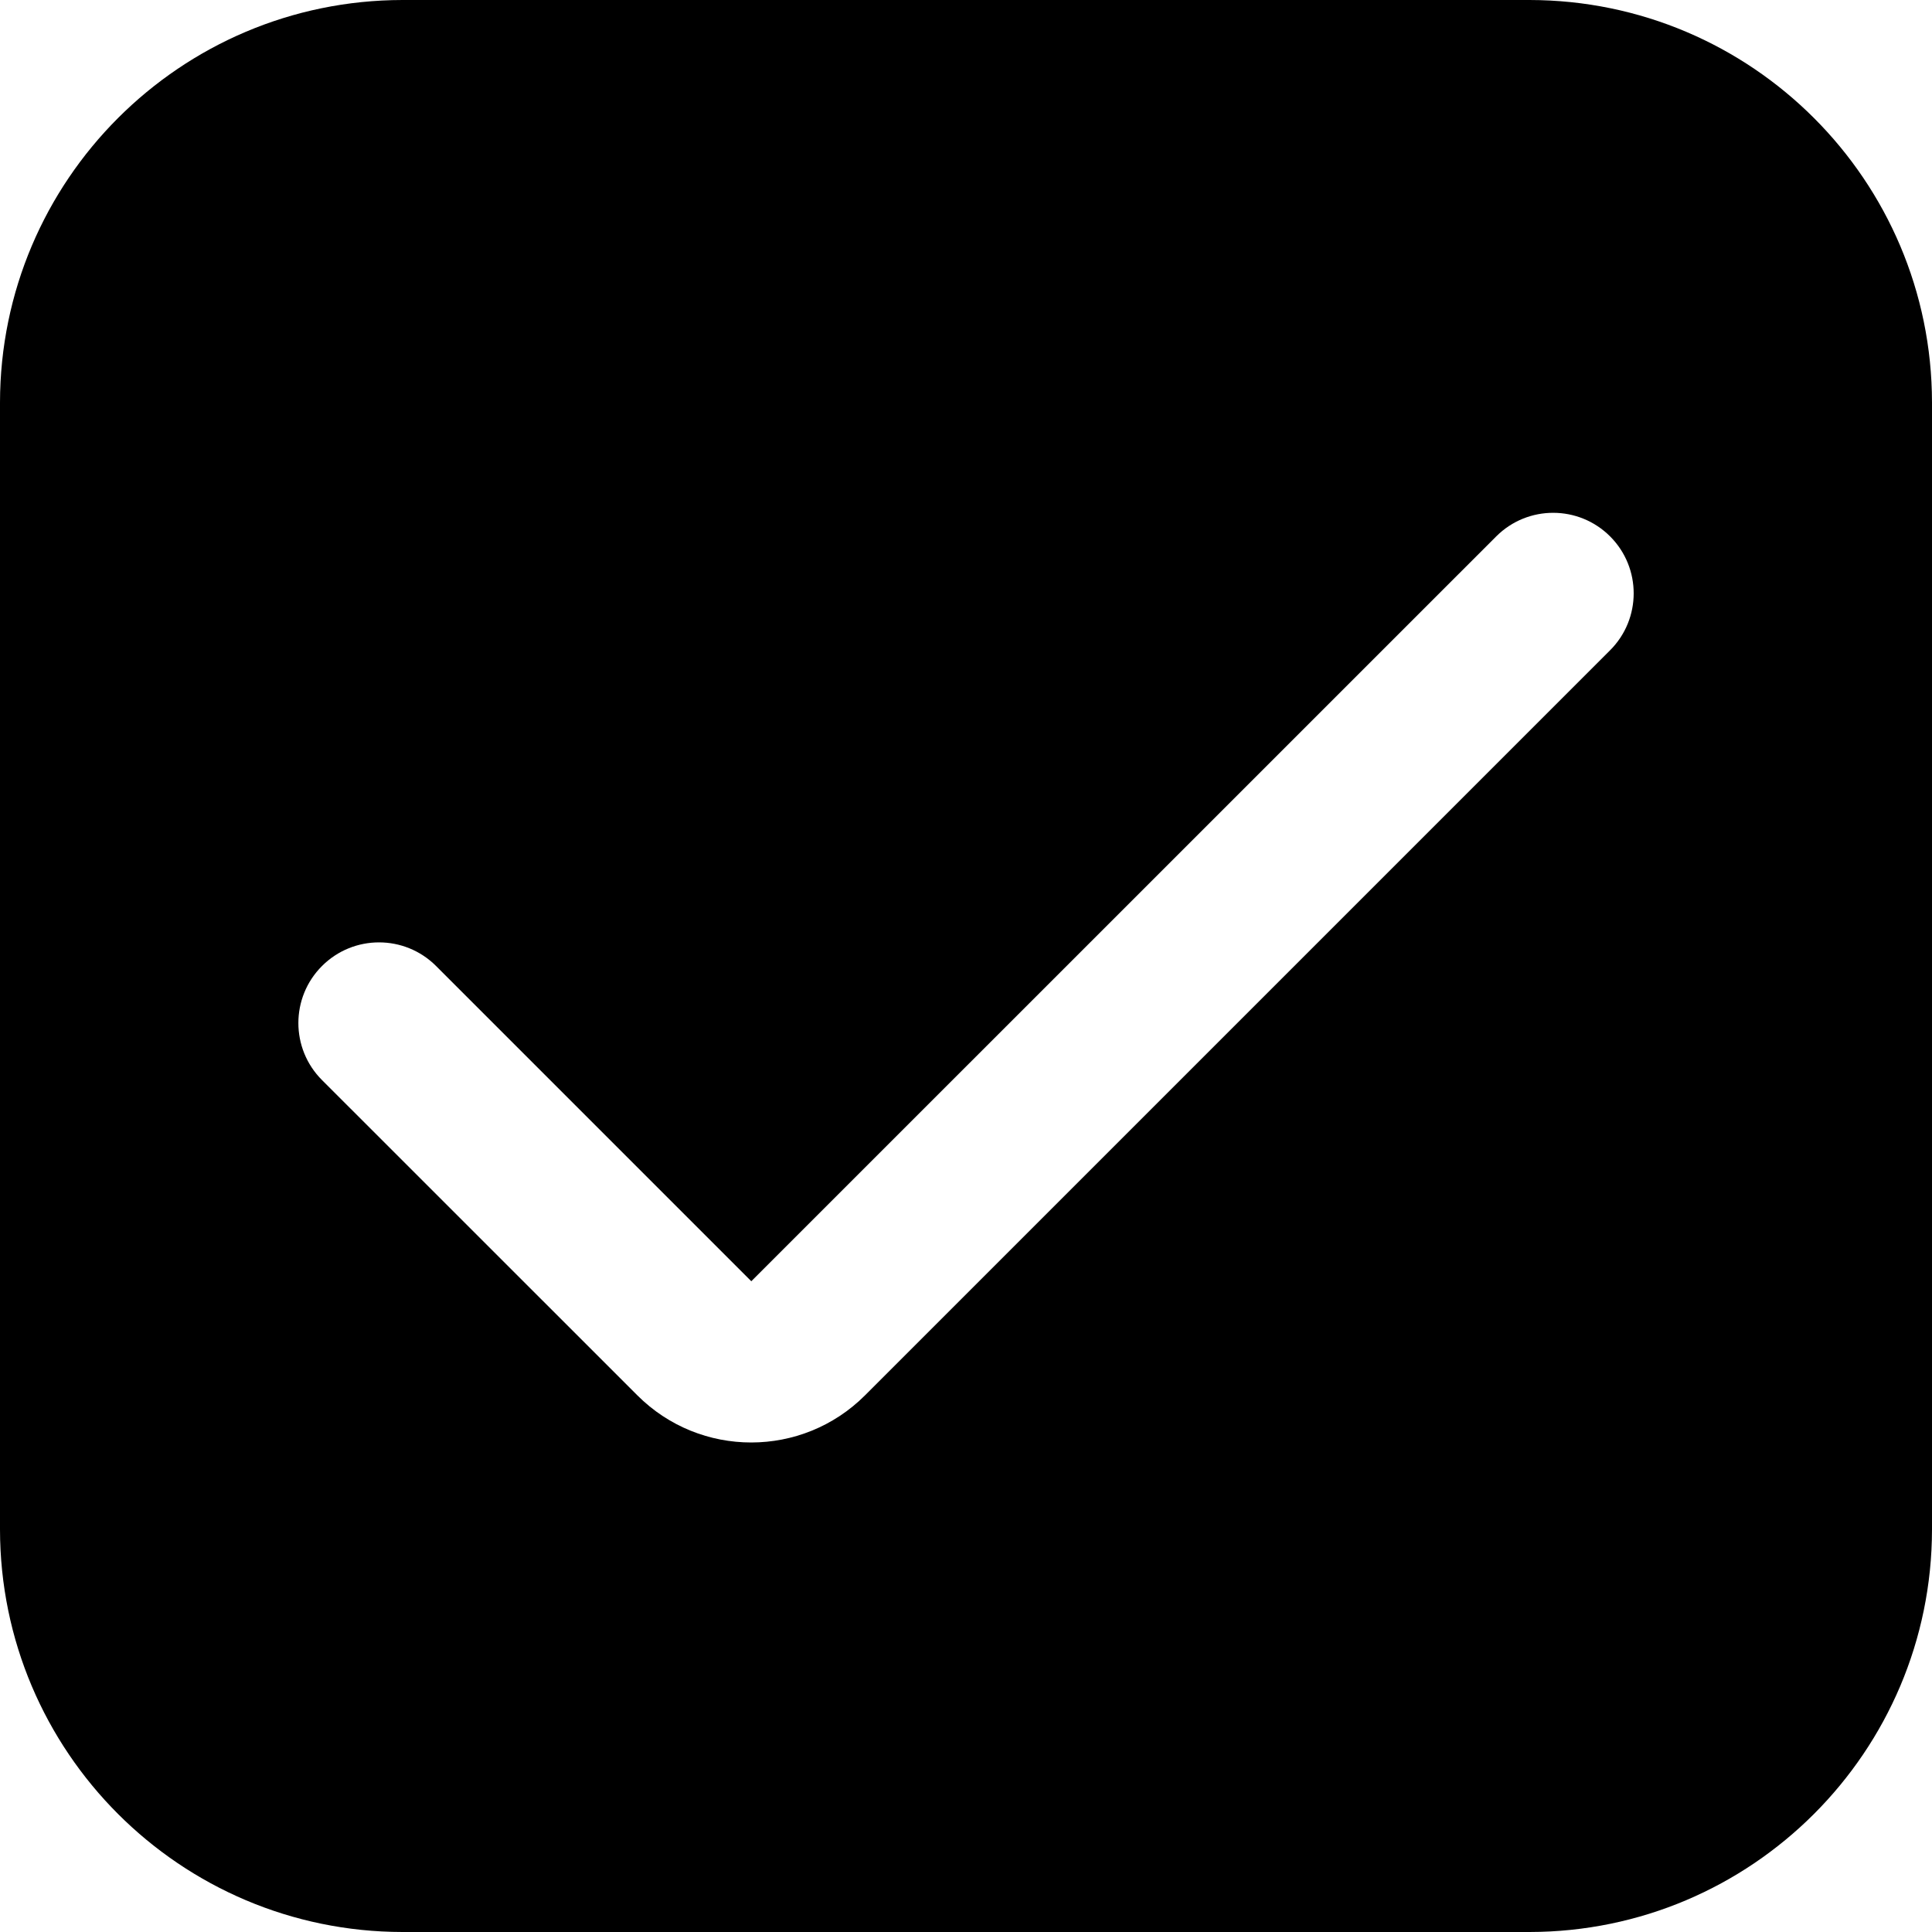
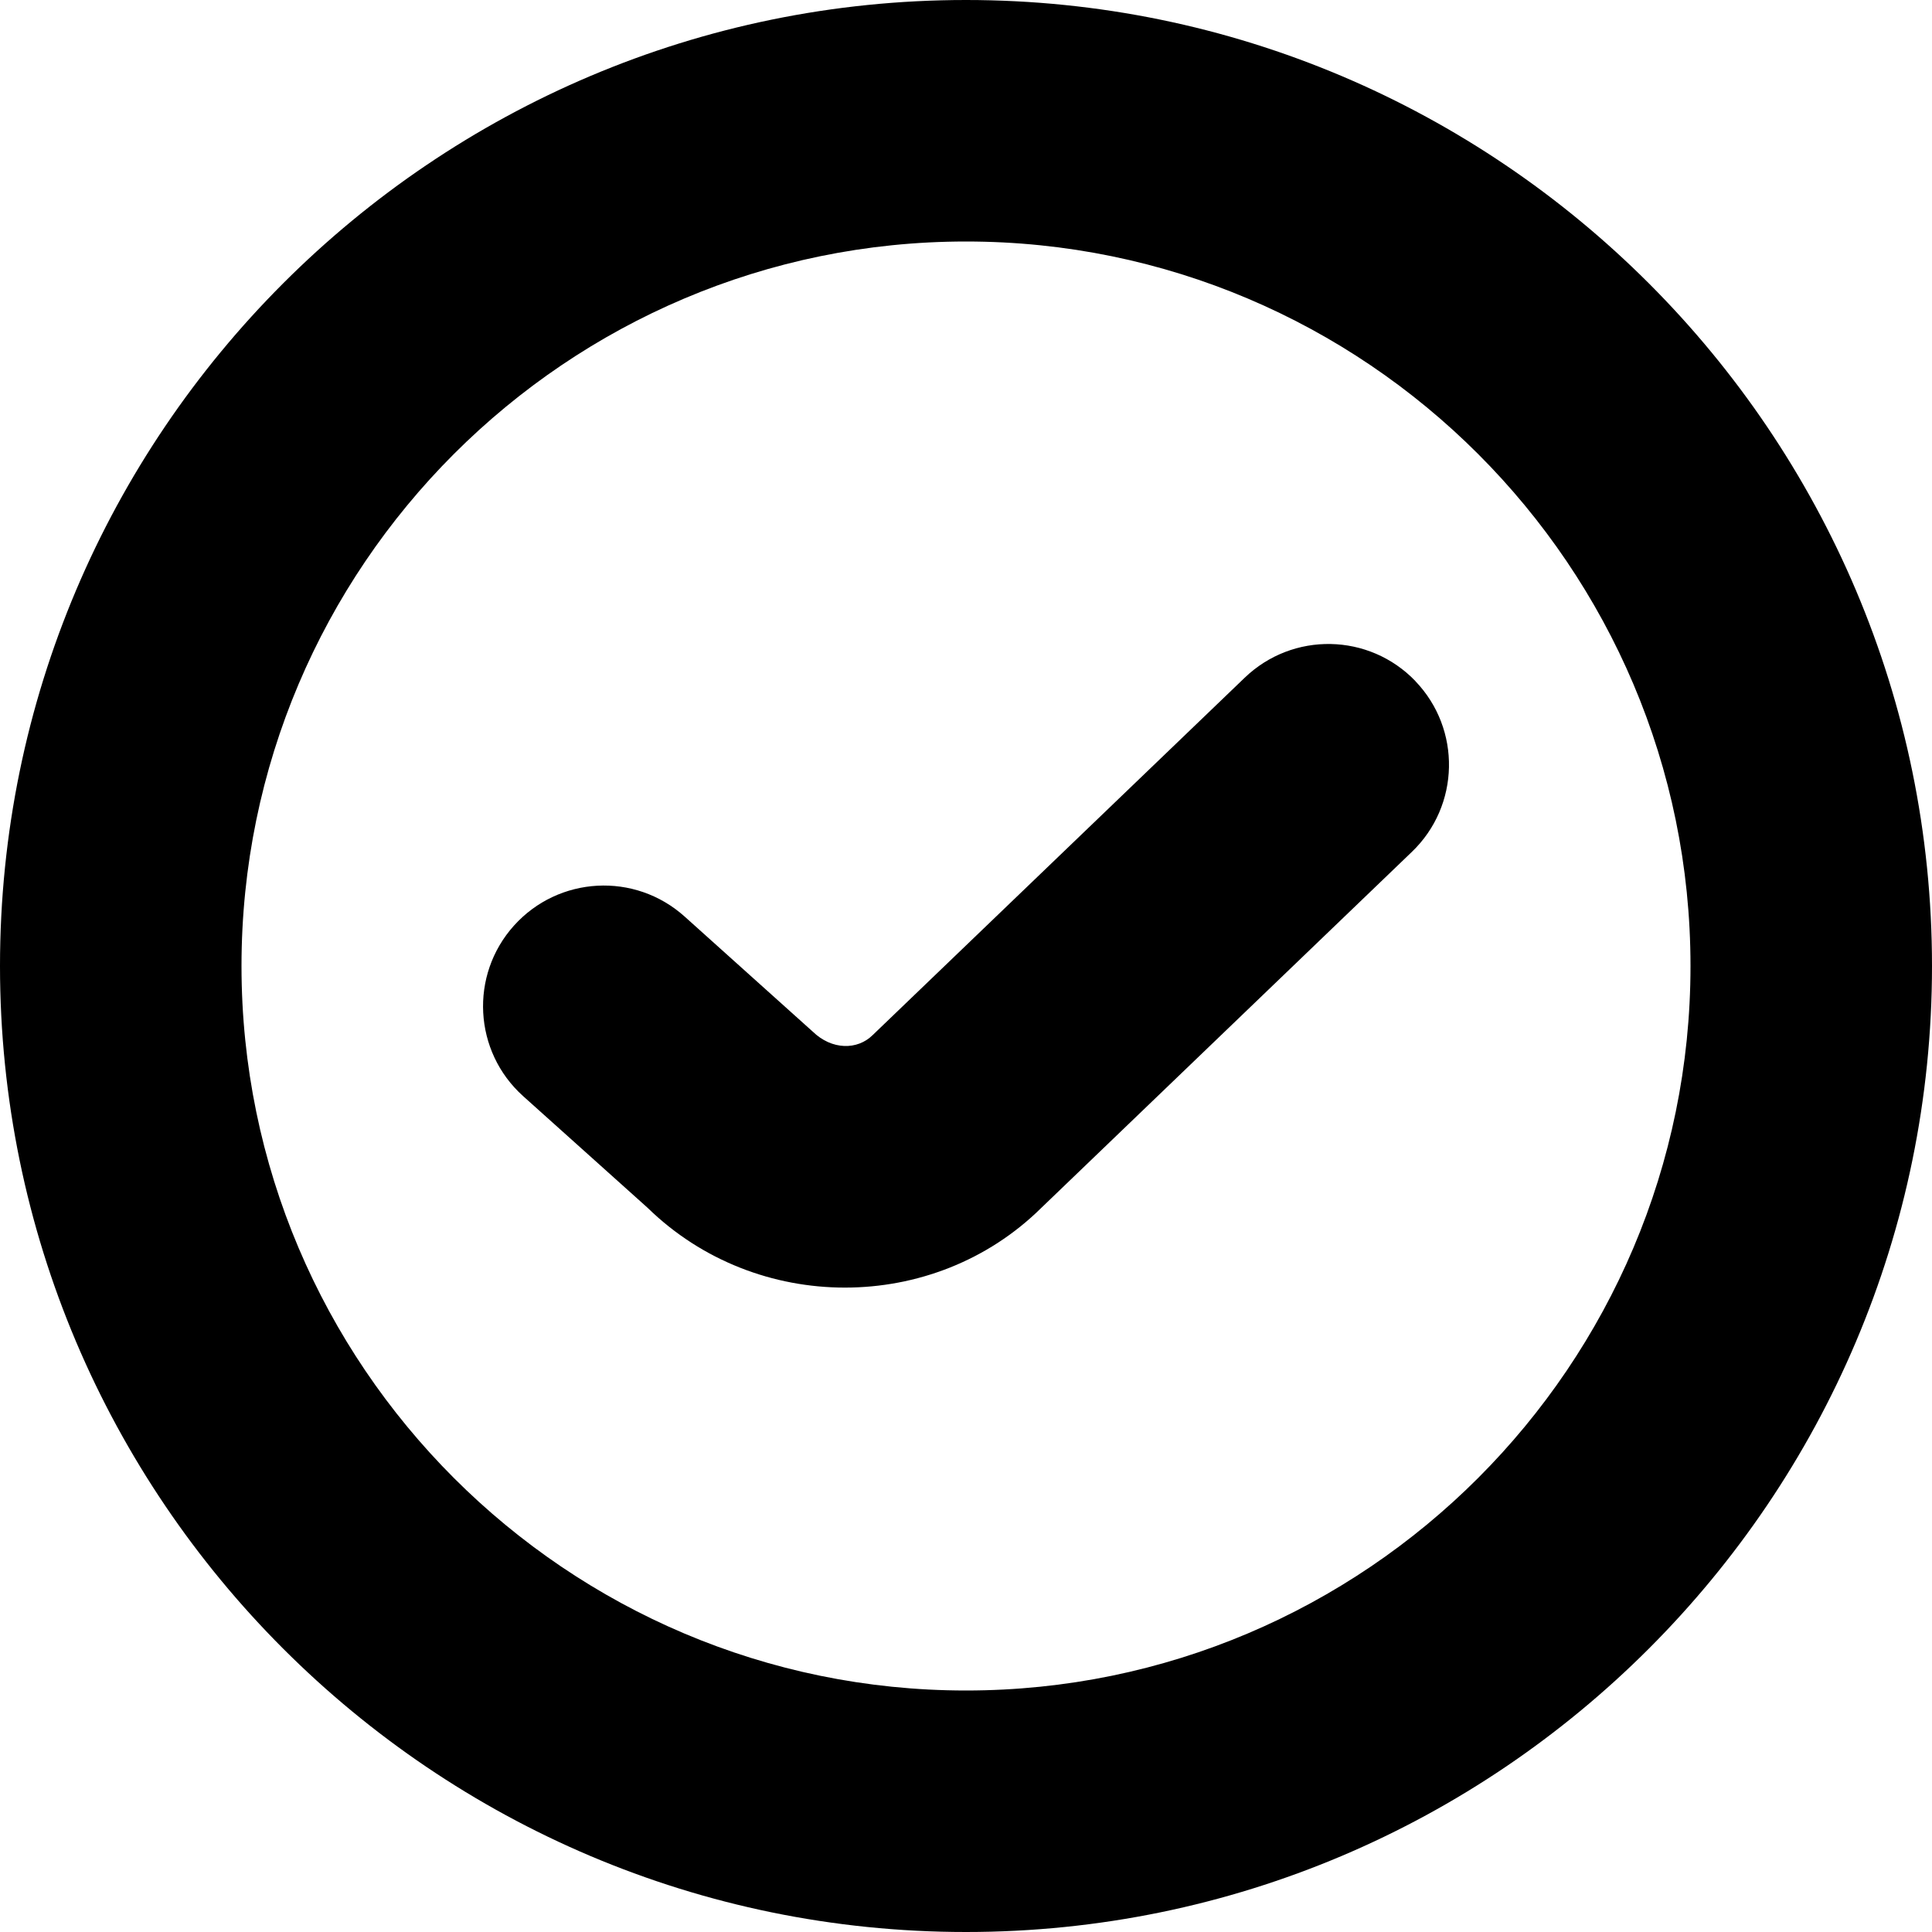
- <svg xmlns="http://www.w3.org/2000/svg" version="1.1" id="Capa_1" x="0px" y="0px" viewBox="0 0 512 512" style="enable-background:new 0 0 512 512;" xml:space="preserve" width="512" height="512">
-   <g>
-     <path d="M405.333,0H106.667C47.786,0.071,0.071,47.786,0,106.667v298.667C0.071,464.214,47.786,511.93,106.667,512h298.667   C464.214,511.93,511.93,464.214,512,405.333V106.667C511.93,47.786,464.214,0.071,405.333,0z M426.667,172.352L229.248,369.771   c-16.659,16.666-43.674,16.671-60.34,0.012c-0.004-0.004-0.008-0.008-0.012-0.012l-83.563-83.541   c-8.348-8.348-8.348-21.882,0-30.229s21.882-8.348,30.229,0l83.541,83.541l197.44-197.419c8.348-8.318,21.858-8.294,30.176,0.053   C435.038,150.524,435.014,164.034,426.667,172.352z" />
-   </g>
+ <svg xmlns="http://www.w3.org/2000/svg" id="Layer_1" data-name="Layer 1" viewBox="0 0 24 24" width="512" height="512">
+   <path d="m17.582,8.461c.573.597.555,1.547-.043,2.121l-4.605,4.424c-.668.659-1.552.989-2.438.989s-1.774-.33-2.451-.991l-1.547-1.388c-.616-.554-.667-1.502-.113-2.118.554-.615,1.5-.668,2.119-.113l1.592,1.43c.237.23.555.232.746.042l4.62-4.438c.597-.574,1.545-.557,2.121.042Zm6.418,3.539c0,6.617-5.383,12-12,12S0,18.617,0,12,5.383,0,12,0s12,5.383,12,12Zm-3,0c0-4.962-4.037-9-9-9S3,7.038,3,12s4.037,9,9,9,9-4.038,9-9Z" />
</svg>
